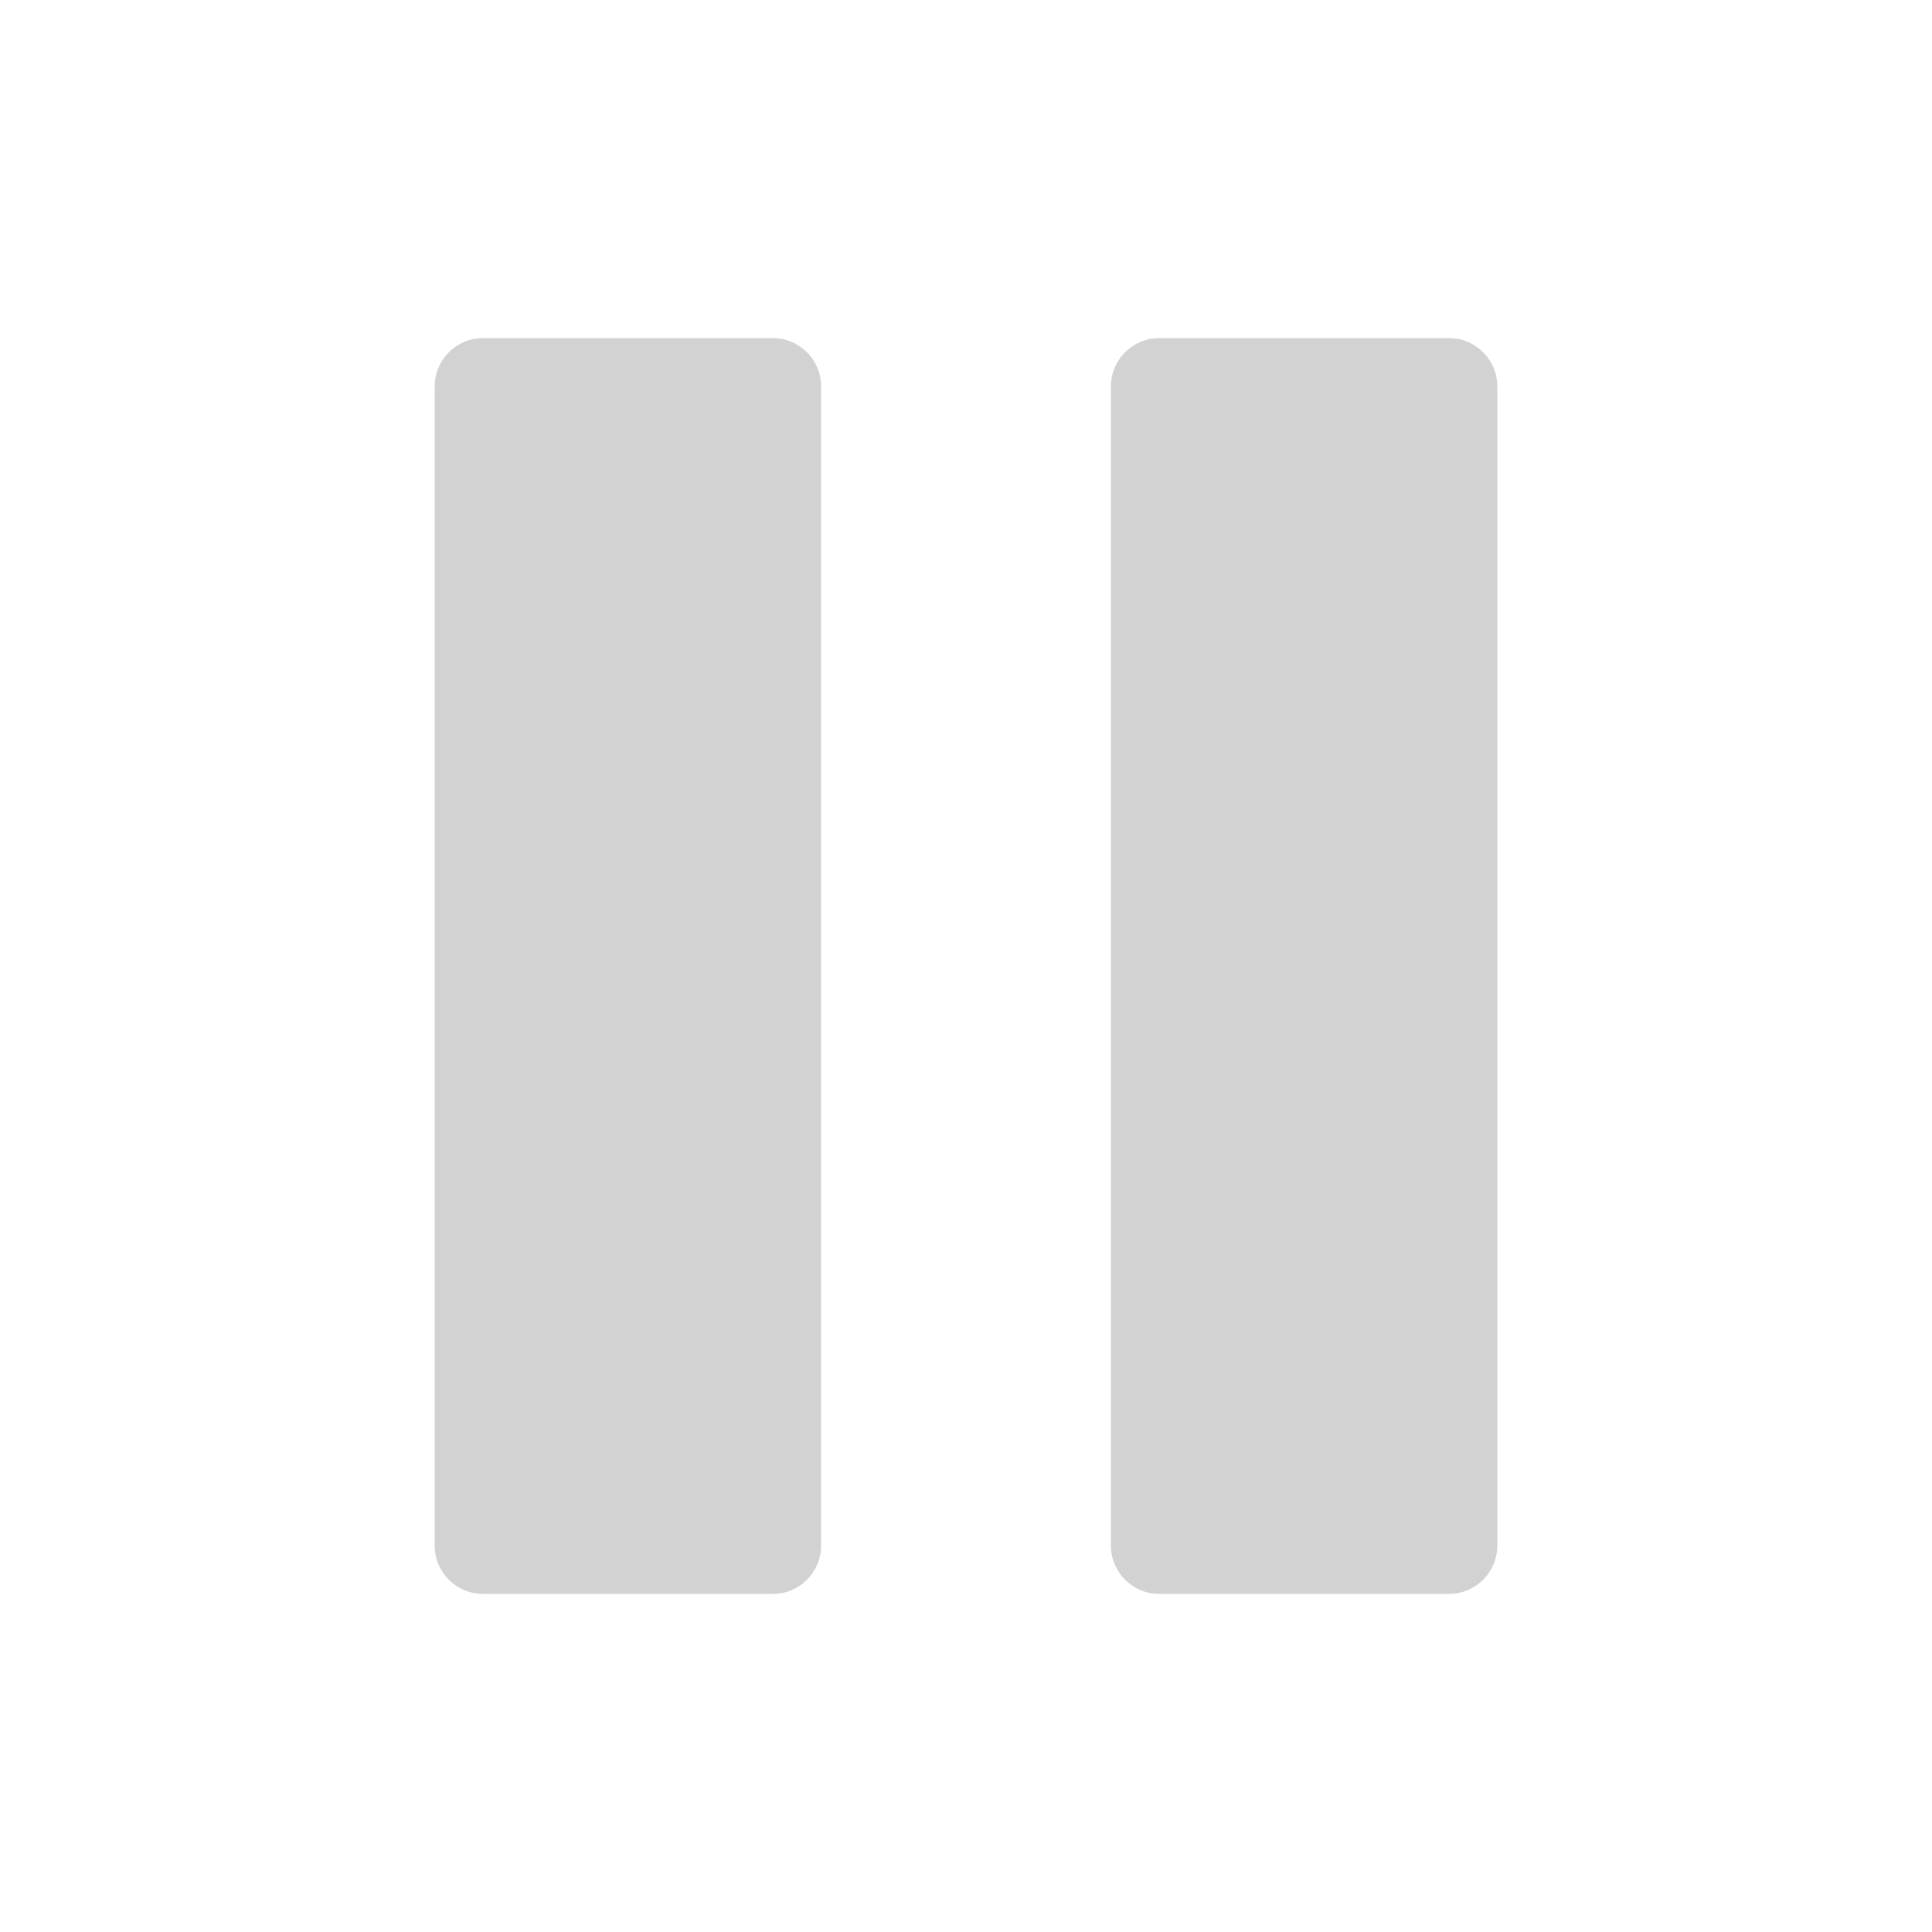
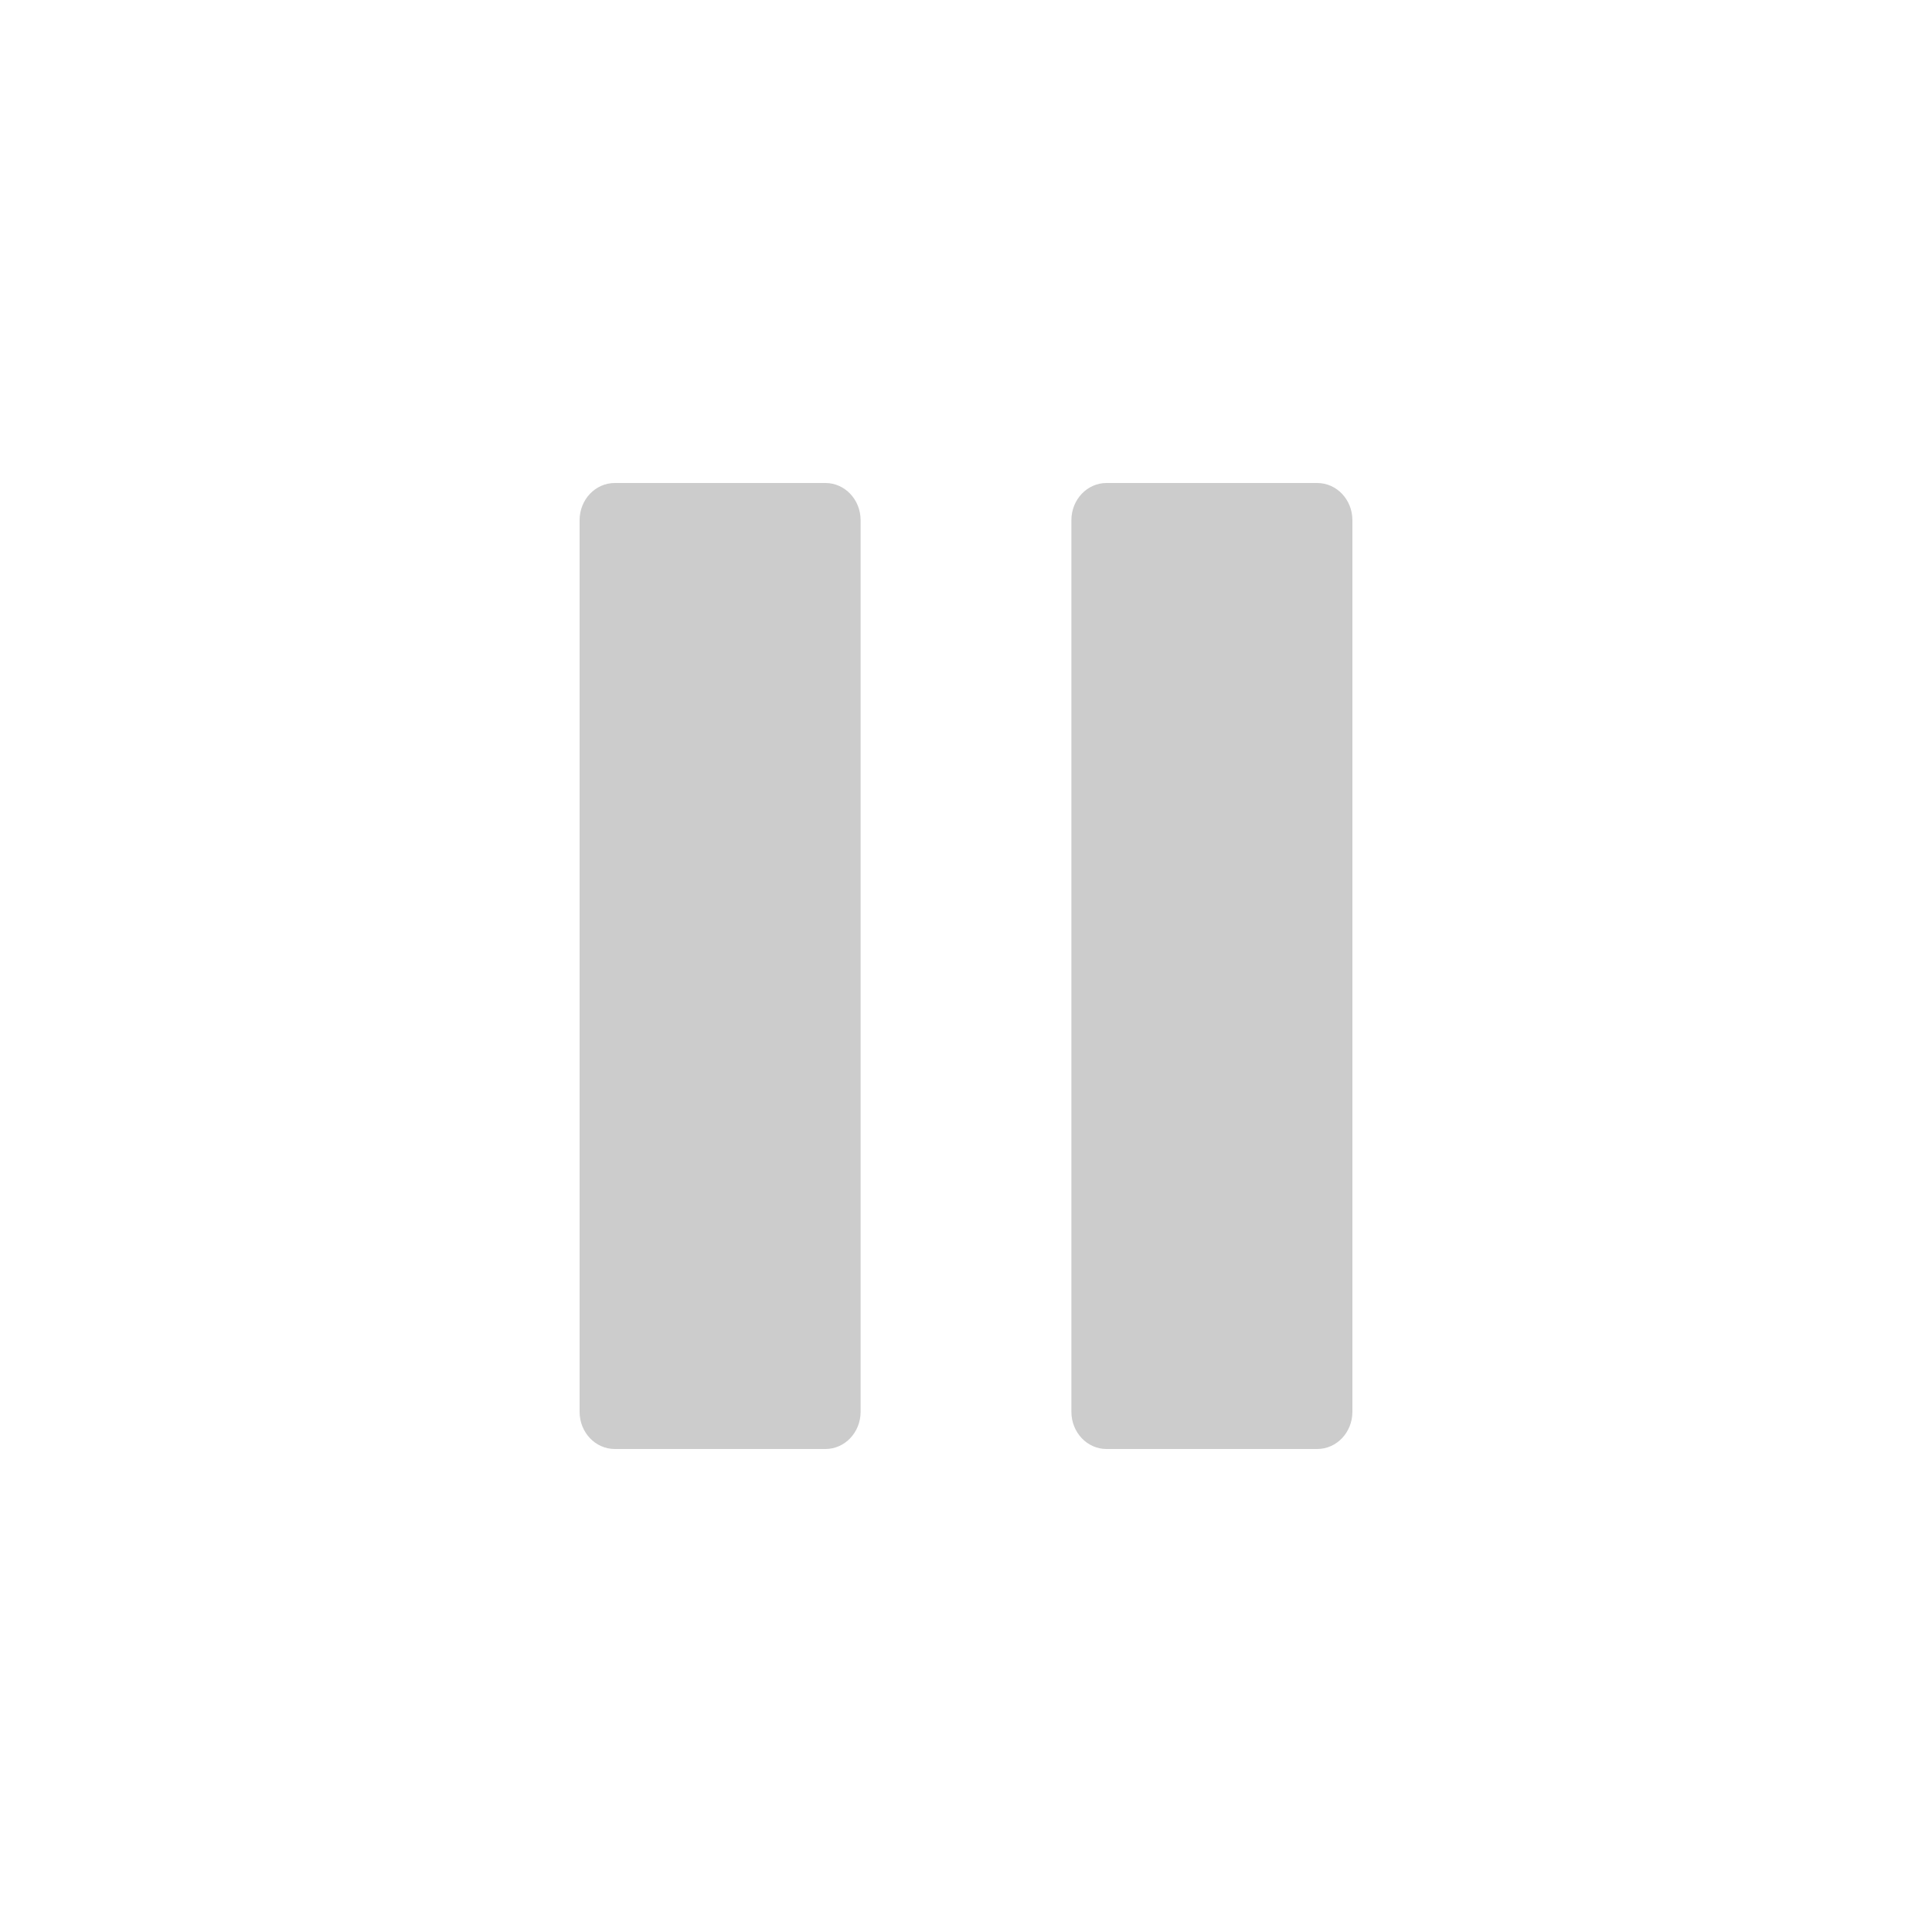
<svg xmlns="http://www.w3.org/2000/svg" width="20" height="20" viewBox="0 0 20 20" fill="none">
-   <path d="M4.5 16C4.5 16.276 4.724 16.5 5 16.5H8C8.276 16.5 8.5 16.276 8.5 16V4C8.5 3.724 8.276 3.5 8 3.5H5C4.724 3.5 4.5 3.724 4.5 4V16Z" fill="#D2D2D2" />
-   <path d="M11.5 16C11.5 16.276 11.724 16.5 12 16.5H15C15.276 16.5 15.5 16.276 15.5 16V4C15.5 3.724 15.276 3.5 15 3.5H12C11.724 3.5 11.5 3.724 11.5 4V16Z" fill="#D2D2D2" />
+   <path d="M6 14.615C6 14.828 6.163 15 6.364 15H8.545C8.746 15 8.909 14.828 8.909 14.615V5.385C8.909 5.172 8.746 5 8.545 5H6.364C6.163 5 6 5.172 6 5.385V14.615Z" fill="#CCCCCC" />
+   <path d="M11.091 14.615C11.091 14.828 11.254 15 11.454 15H13.636C13.837 15 14 14.828 14 14.615V5.385C14 5.172 13.837 5 13.636 5H11.454C11.254 5 11.091 5.172 11.091 5.385V14.615Z" fill="#CCCCCC" />
</svg>
